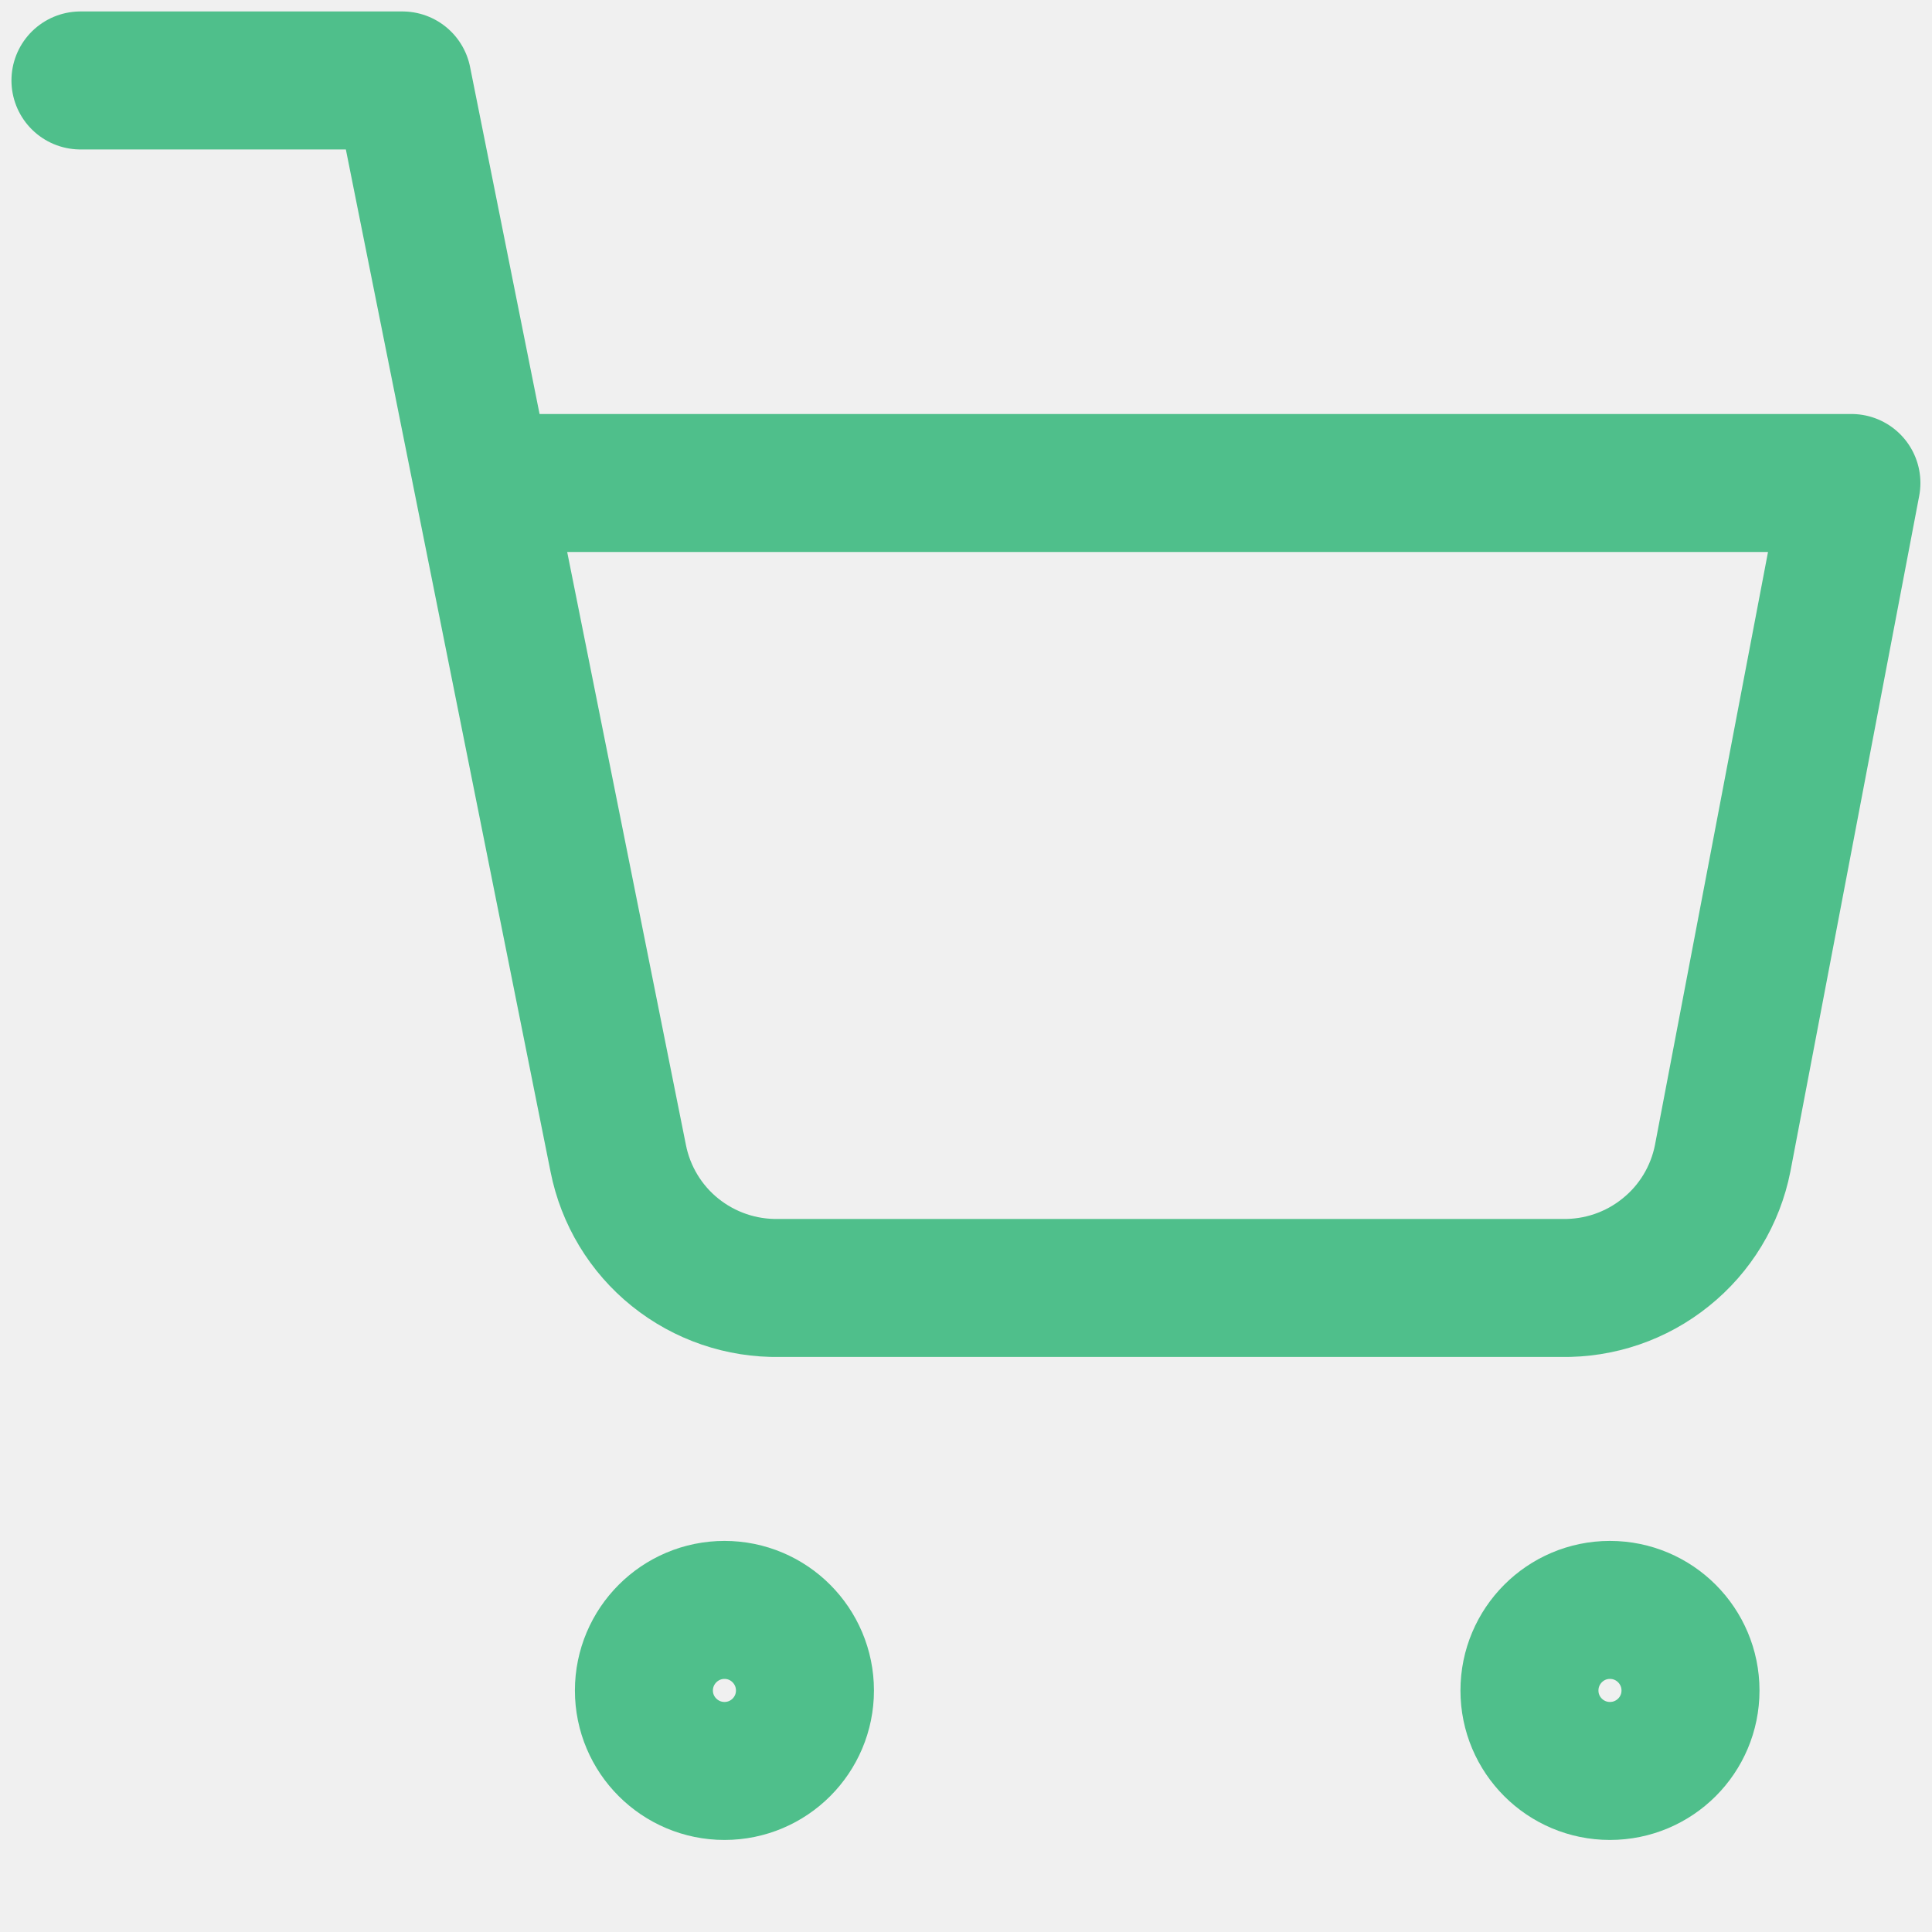
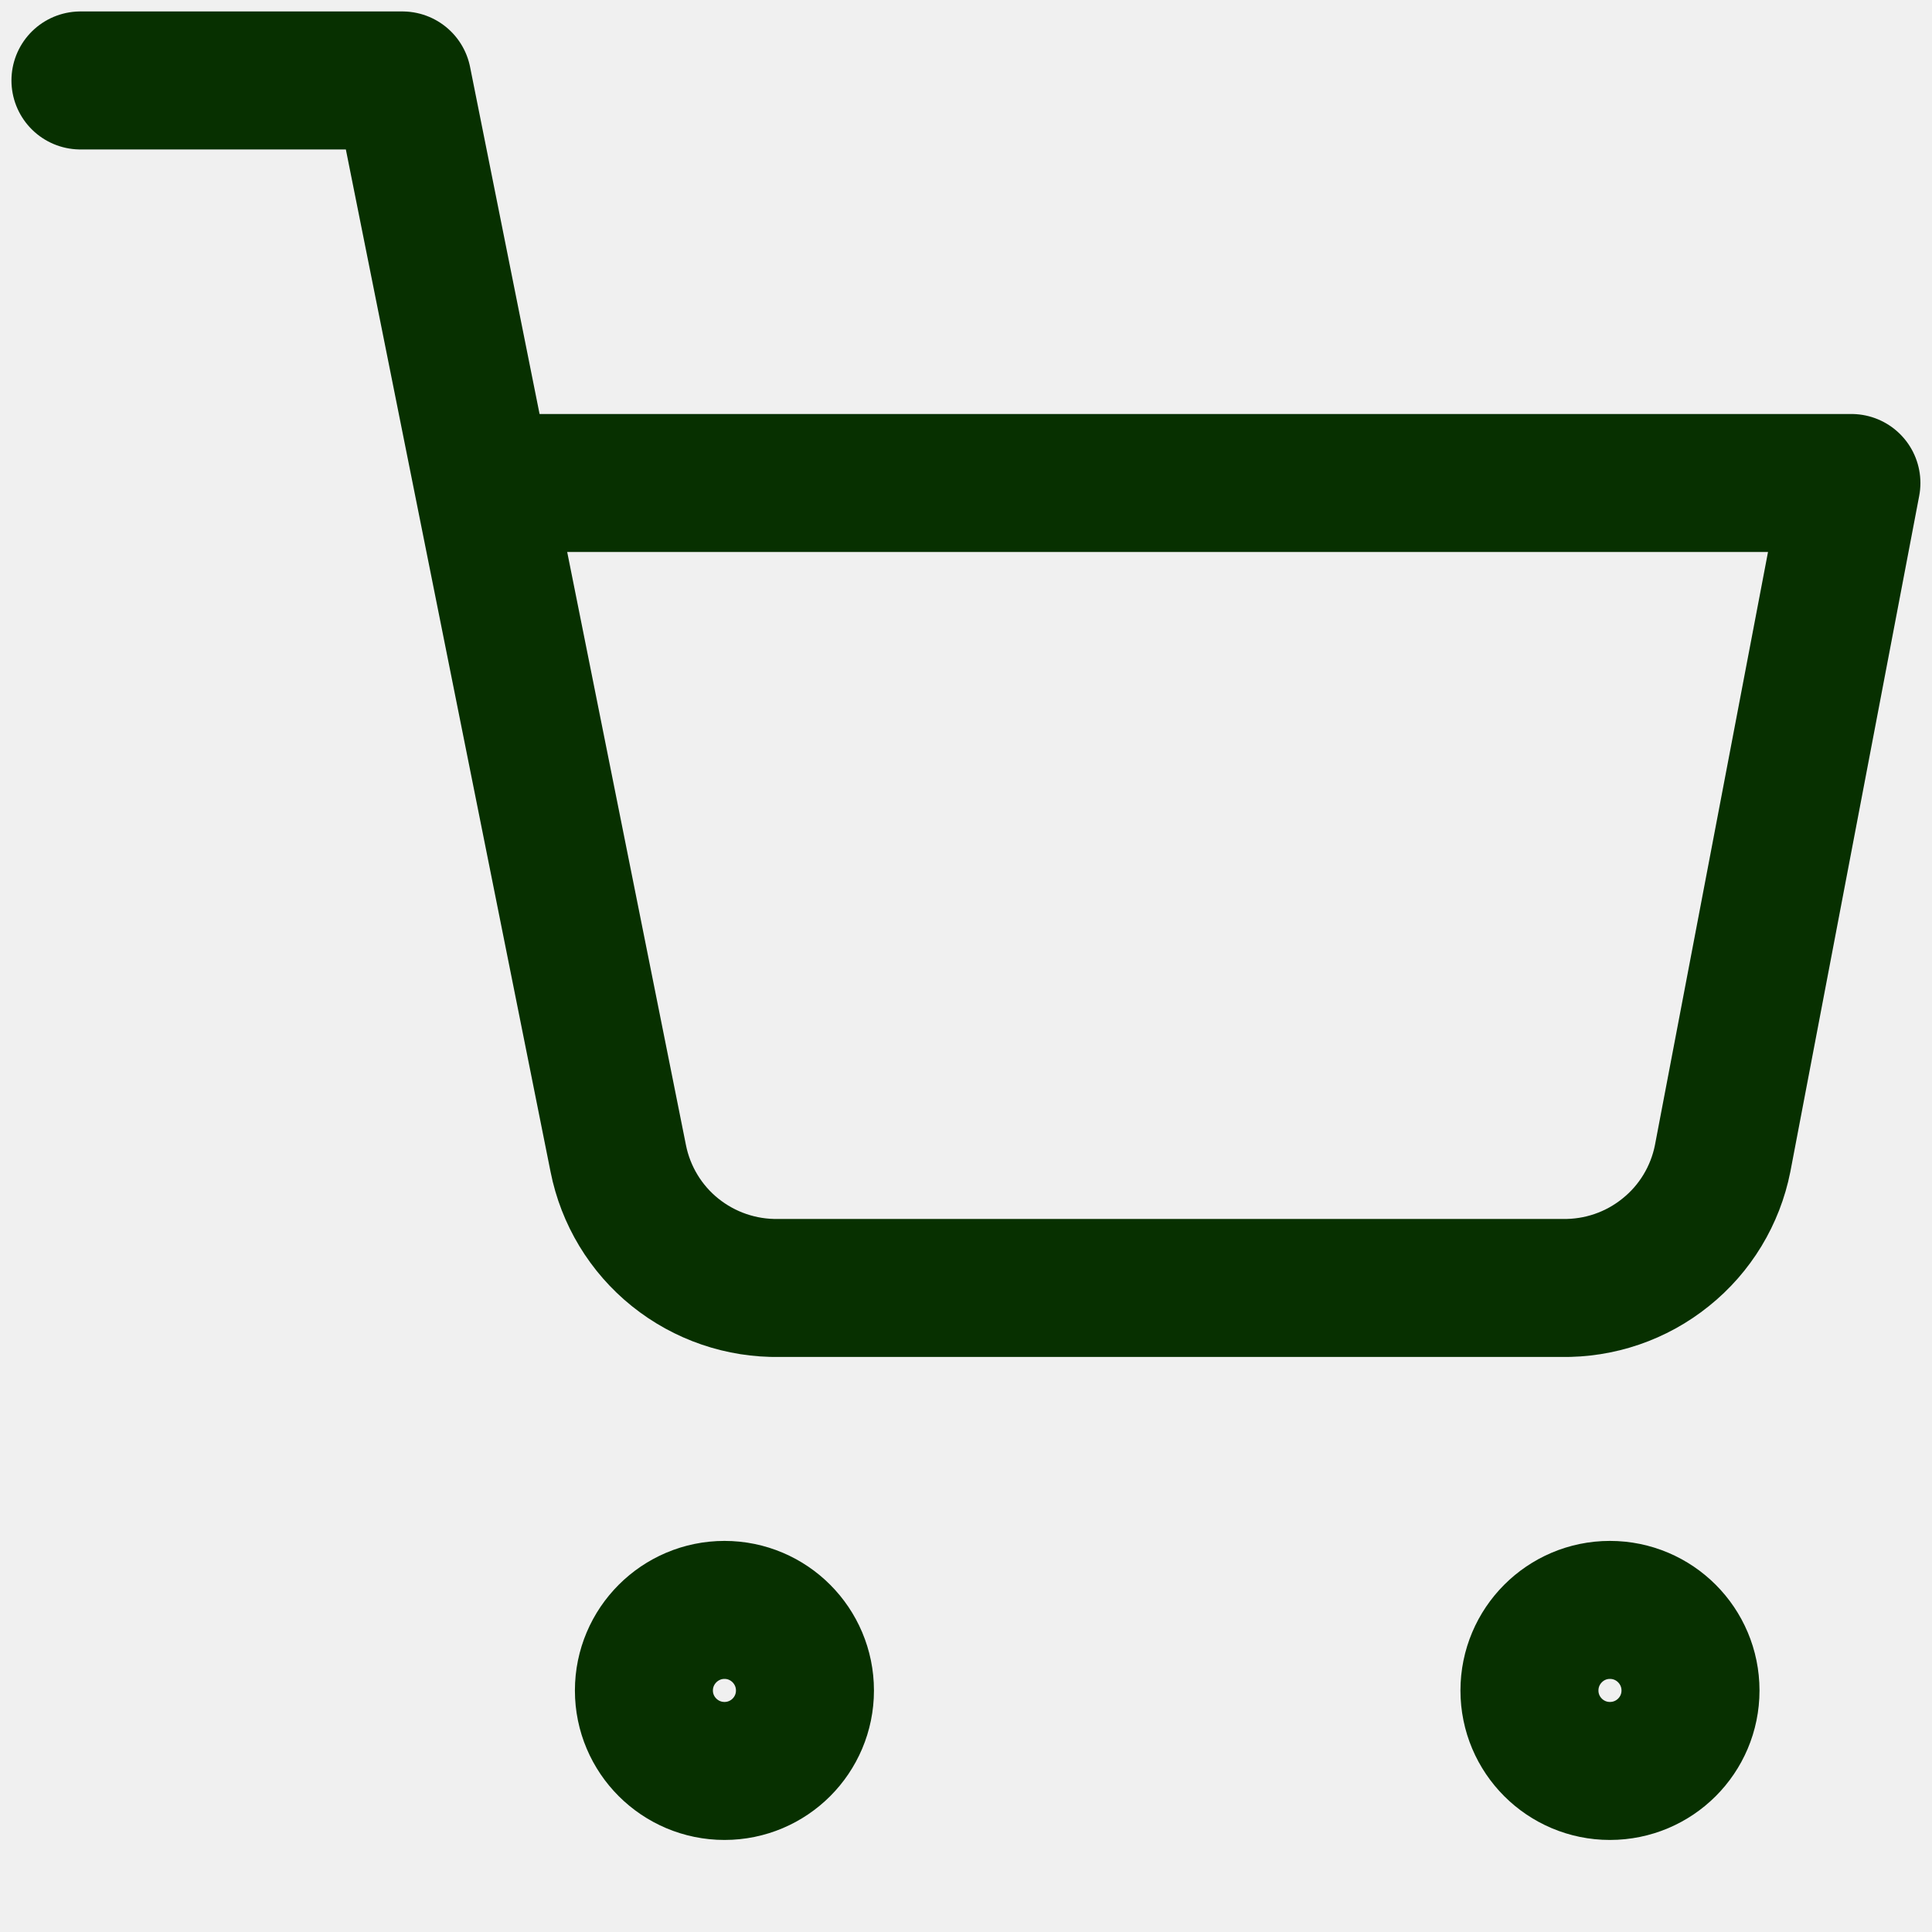
<svg xmlns="http://www.w3.org/2000/svg" width="14" height="14" viewBox="0 0 14 14" fill="none">
  <g clip-path="url(#clip0_3333_269)">
-     <path d="M0.583 0.583H2.916L4.48 8.394C4.533 8.662 4.679 8.904 4.892 9.075C5.106 9.247 5.373 9.338 5.646 9.333H11.316C11.59 9.338 11.857 9.247 12.07 9.075C12.284 8.904 12.43 8.662 12.483 8.394L13.416 3.5H3.5M5.833 12.25C5.833 12.572 5.572 12.833 5.25 12.833C4.928 12.833 4.666 12.572 4.666 12.25C4.666 11.928 4.928 11.666 5.25 11.666C5.572 11.666 5.833 11.928 5.833 12.25ZM12.25 12.25C12.25 12.572 11.989 12.833 11.666 12.833C11.344 12.833 11.083 12.572 11.083 12.25C11.083 11.928 11.344 11.666 11.666 11.666C11.989 11.666 12.25 11.928 12.25 12.25Z" stroke="#4FBF8B" stroke-linecap="round" stroke-linejoin="round" />
+     <path d="M0.583 0.583H2.916L4.48 8.394C4.533 8.662 4.679 8.904 4.892 9.075C5.106 9.247 5.373 9.338 5.646 9.333H11.316C11.59 9.338 11.857 9.247 12.07 9.075C12.284 8.904 12.43 8.662 12.483 8.394L13.416 3.5H3.5M5.833 12.25C5.833 12.572 5.572 12.833 5.25 12.833C4.928 12.833 4.666 12.572 4.666 12.25C4.666 11.928 4.928 11.666 5.25 11.666C5.572 11.666 5.833 11.928 5.833 12.25ZM12.25 12.25C12.25 12.572 11.989 12.833 11.666 12.833C11.344 12.833 11.083 12.572 11.083 12.25C11.083 11.928 11.344 11.666 11.666 11.666C11.989 11.666 12.25 11.928 12.25 12.25Z" stroke="#073000" stroke-linecap="round" stroke-linejoin="round" />
  </g>
  <defs>
    <clipPath id="clip0_3333_269">
      <rect width="14" height="14" fill="white" />
    </clipPath>
  </defs>
</svg>
